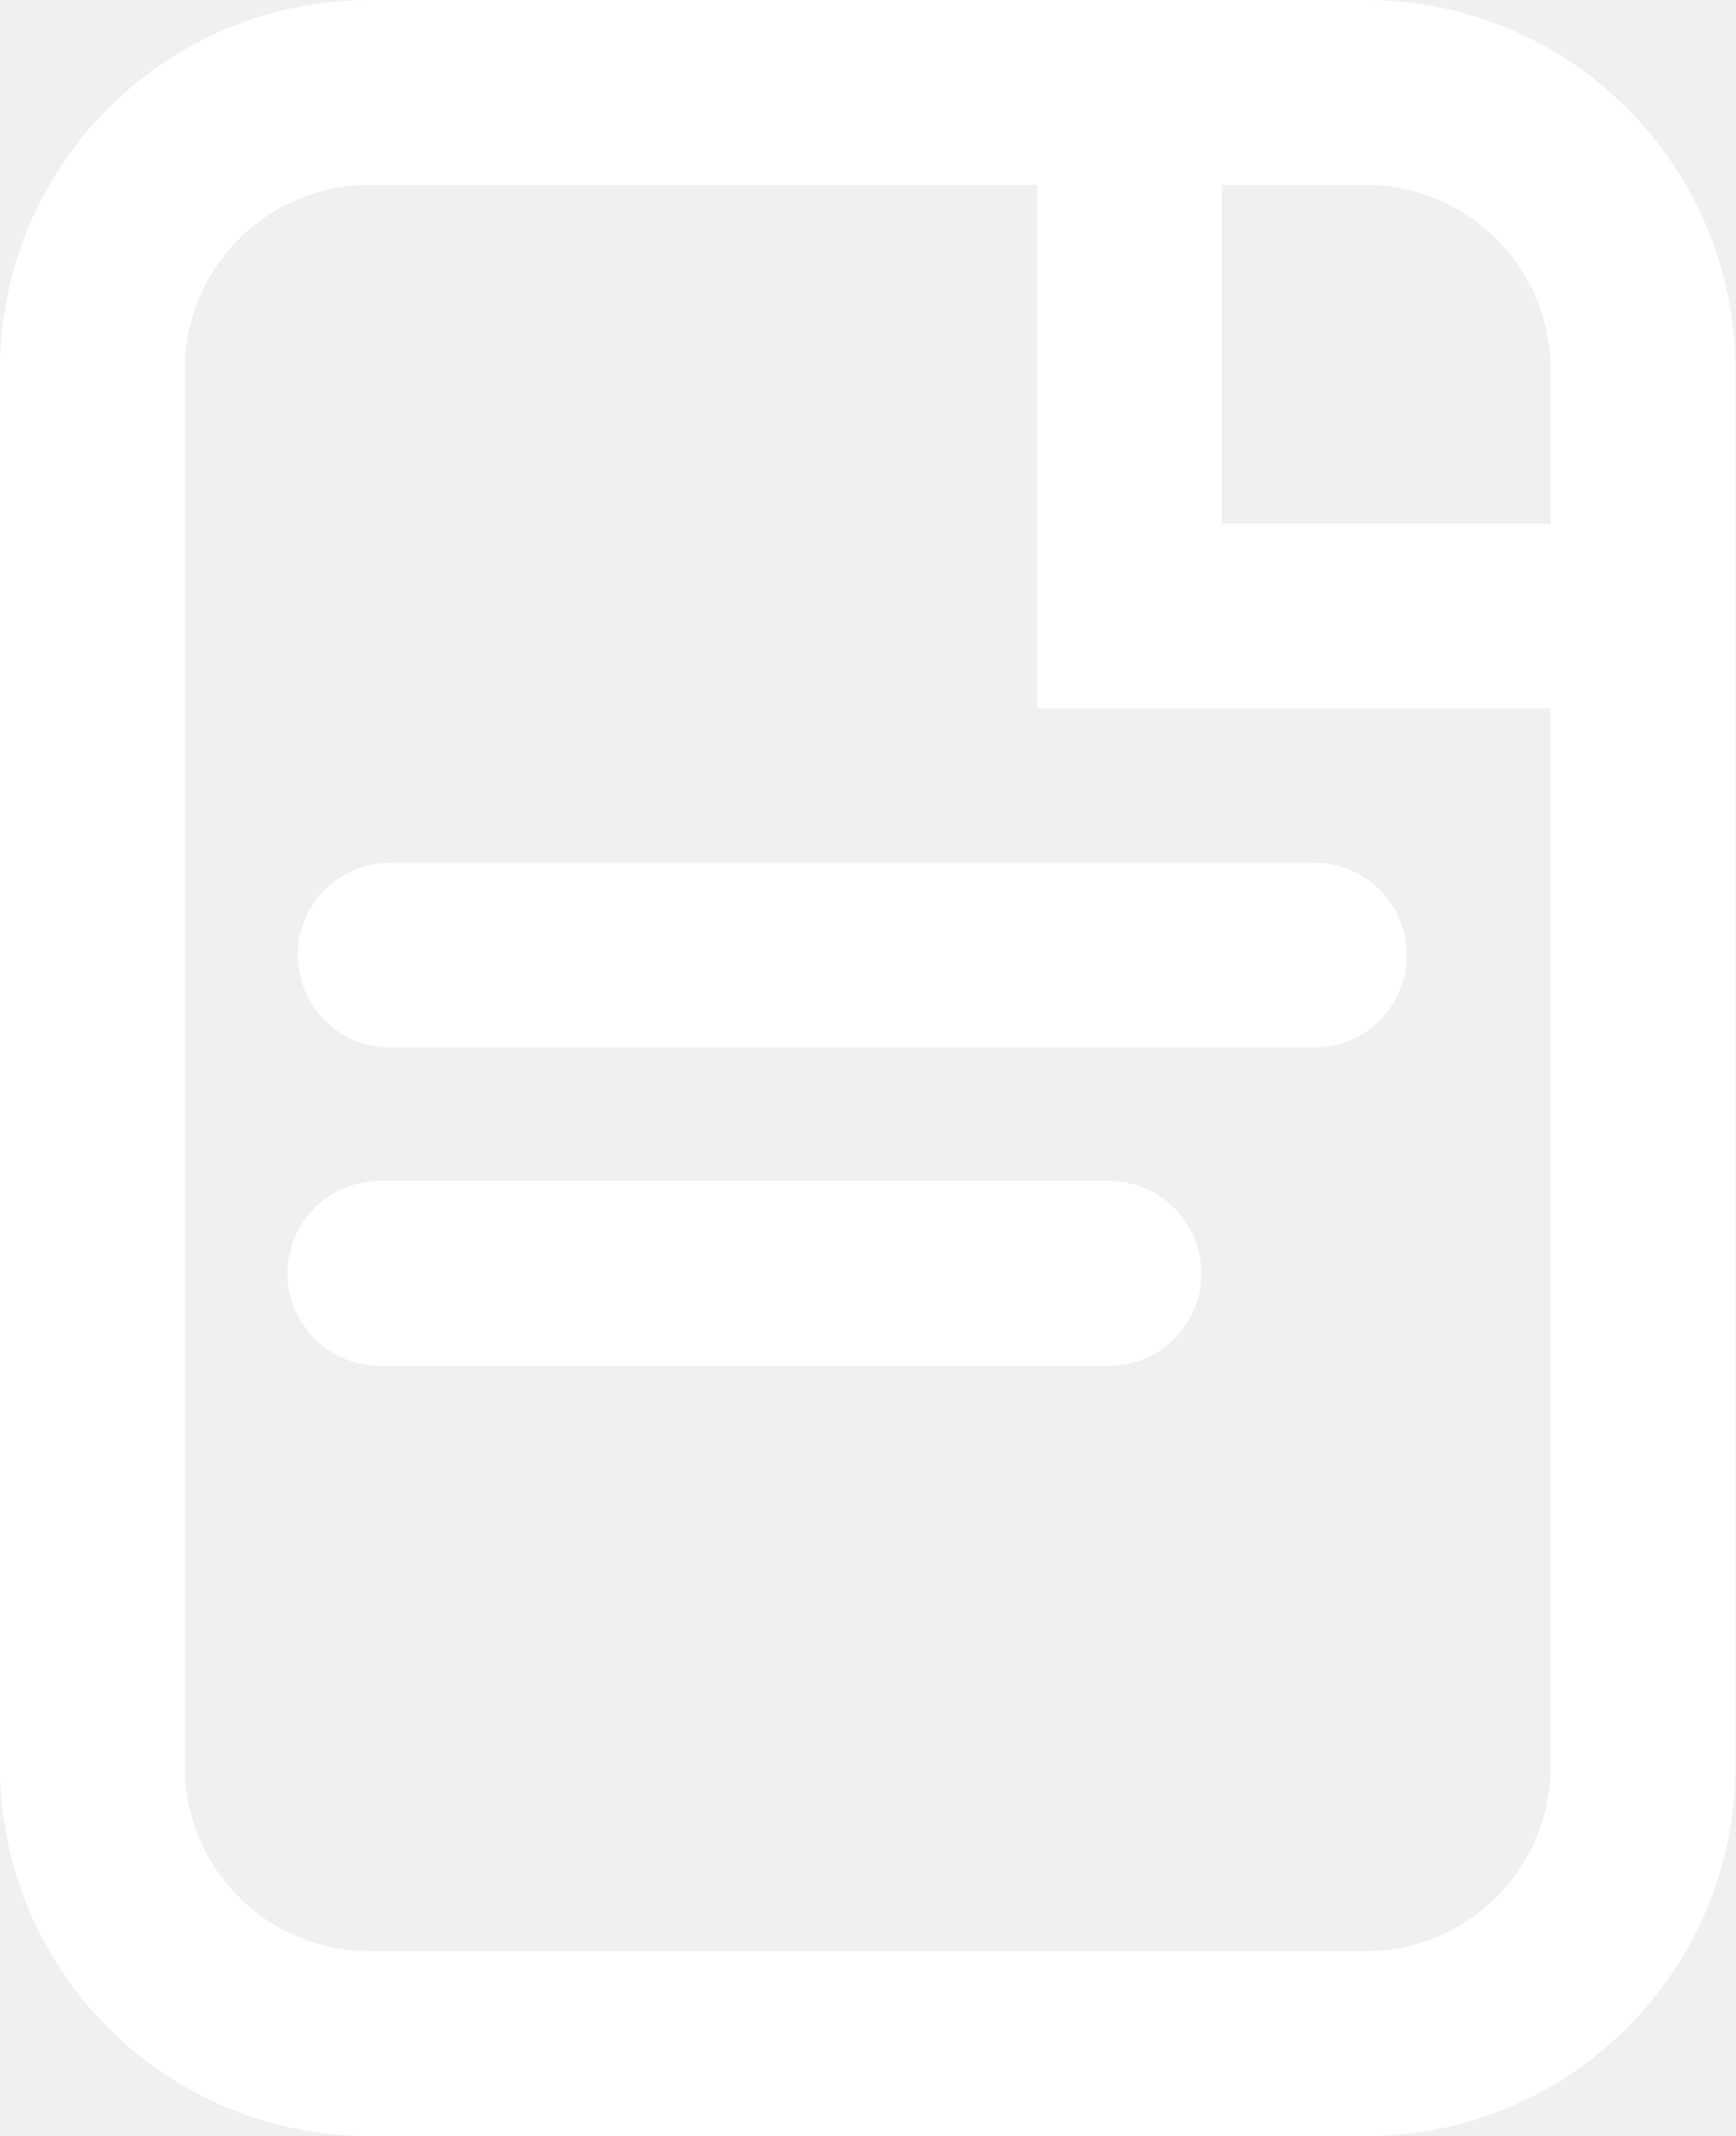
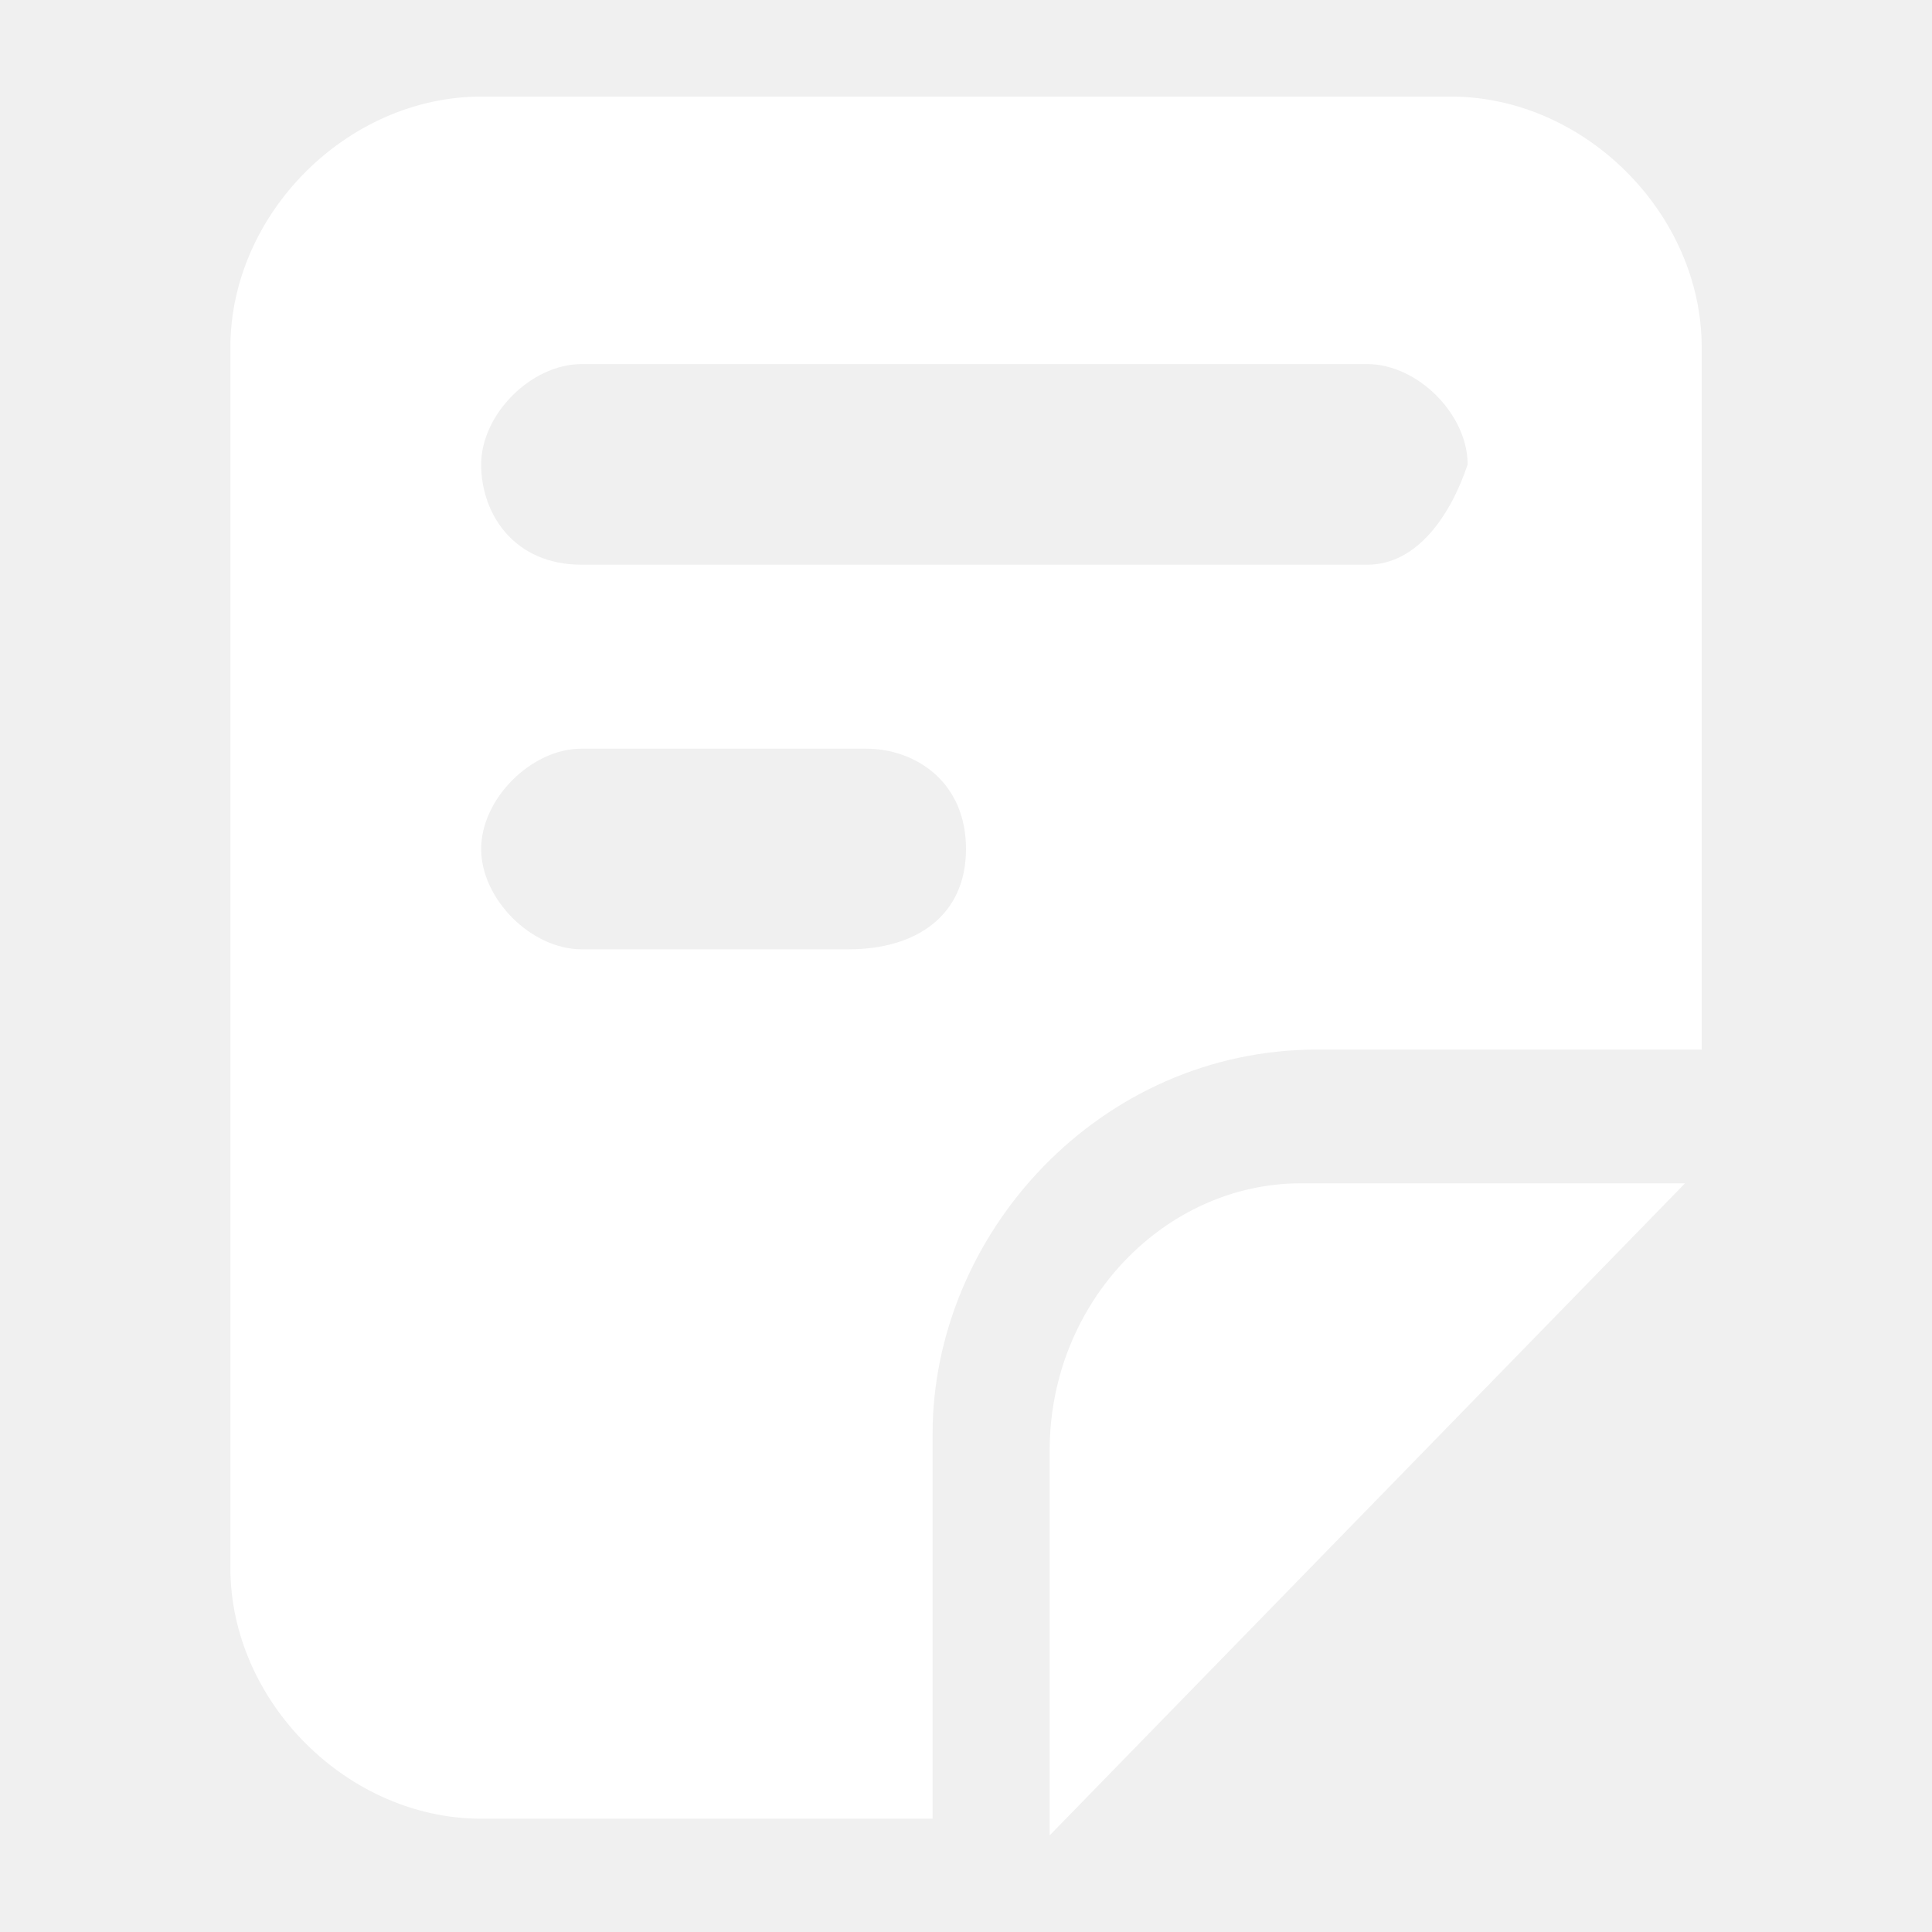
- <svg xmlns="http://www.w3.org/2000/svg" version="1.1" width="18.778" height="23.111" viewBox="0,0,18.778,23.111">
-   <g transform="translate(-230.6111,-168.4444)">
-     <g stroke-miterlimit="10">
-       <path fill="#ffffff" fill-rule="evenodd" stroke="#000000" stroke-width="0" stroke-linecap="butt" />
-       <path d="M234.611,190.556c-1.657,0 -3,-1.343 -3,-3v-15.111c0,-1.657 1.343,-3 3,-3h10.778c1.657,0 3,1.343 3,3v15.111c0,1.657 -1.343,3 -3,3z" fill="none" fill-rule="nonzero" stroke="#ffffff" stroke-width="2" stroke-linecap="butt" />
-       <path d="M242.833,169.667v5.444h4.444" fill="none" fill-rule="nonzero" stroke="#ffffff" stroke-width="2" stroke-linecap="round" />
-       <path d="M234.833,178.778h10" fill="none" fill-rule="nonzero" stroke="#ffffff" stroke-width="2" stroke-linecap="round" />
-       <path d="M234.722,182.222h7.889" fill="none" fill-rule="nonzero" stroke="#ffffff" stroke-width="2" stroke-linecap="round" />
-     </g>
-   </g>
+ <svg xmlns="http://www.w3.org/2000/svg" width="20" height="20" viewBox="0 0 20 20" fill="none">
+   <path fill-rule="evenodd" clip-rule="evenodd" d="M4.981 1H15.02C16.404 1 17.616 2.212 17.616 3.596V10.865H13.635C11.385 10.865 9.654 12.769 9.654 14.846V18.827H4.981C3.597 18.827 2.385 17.615 2.385 16.231V3.596C2.385 2.212 3.597 1 4.981 1ZM6.02 9.827H8.789C9.481 9.827 10 9.481 10 8.788C10 8.096 9.481 7.75 8.962 7.75H6.02C5.5 7.75 4.981 8.269 4.981 8.788C4.981 9.308 5.5 9.827 6.02 9.827ZM14.154 5.846H6.02C5.327 5.846 4.981 5.327 4.981 4.808C4.981 4.288 5.5 3.769 6.02 3.769H14.154C14.674 3.769 15.193 4.288 15.193 4.808C15.02 5.327 14.674 5.846 14.154 5.846ZM17.443 12.25H13.462C12.077 12.25 10.866 13.461 10.866 15.019V19L17.443 12.25Z" fill="white" />
</svg>
